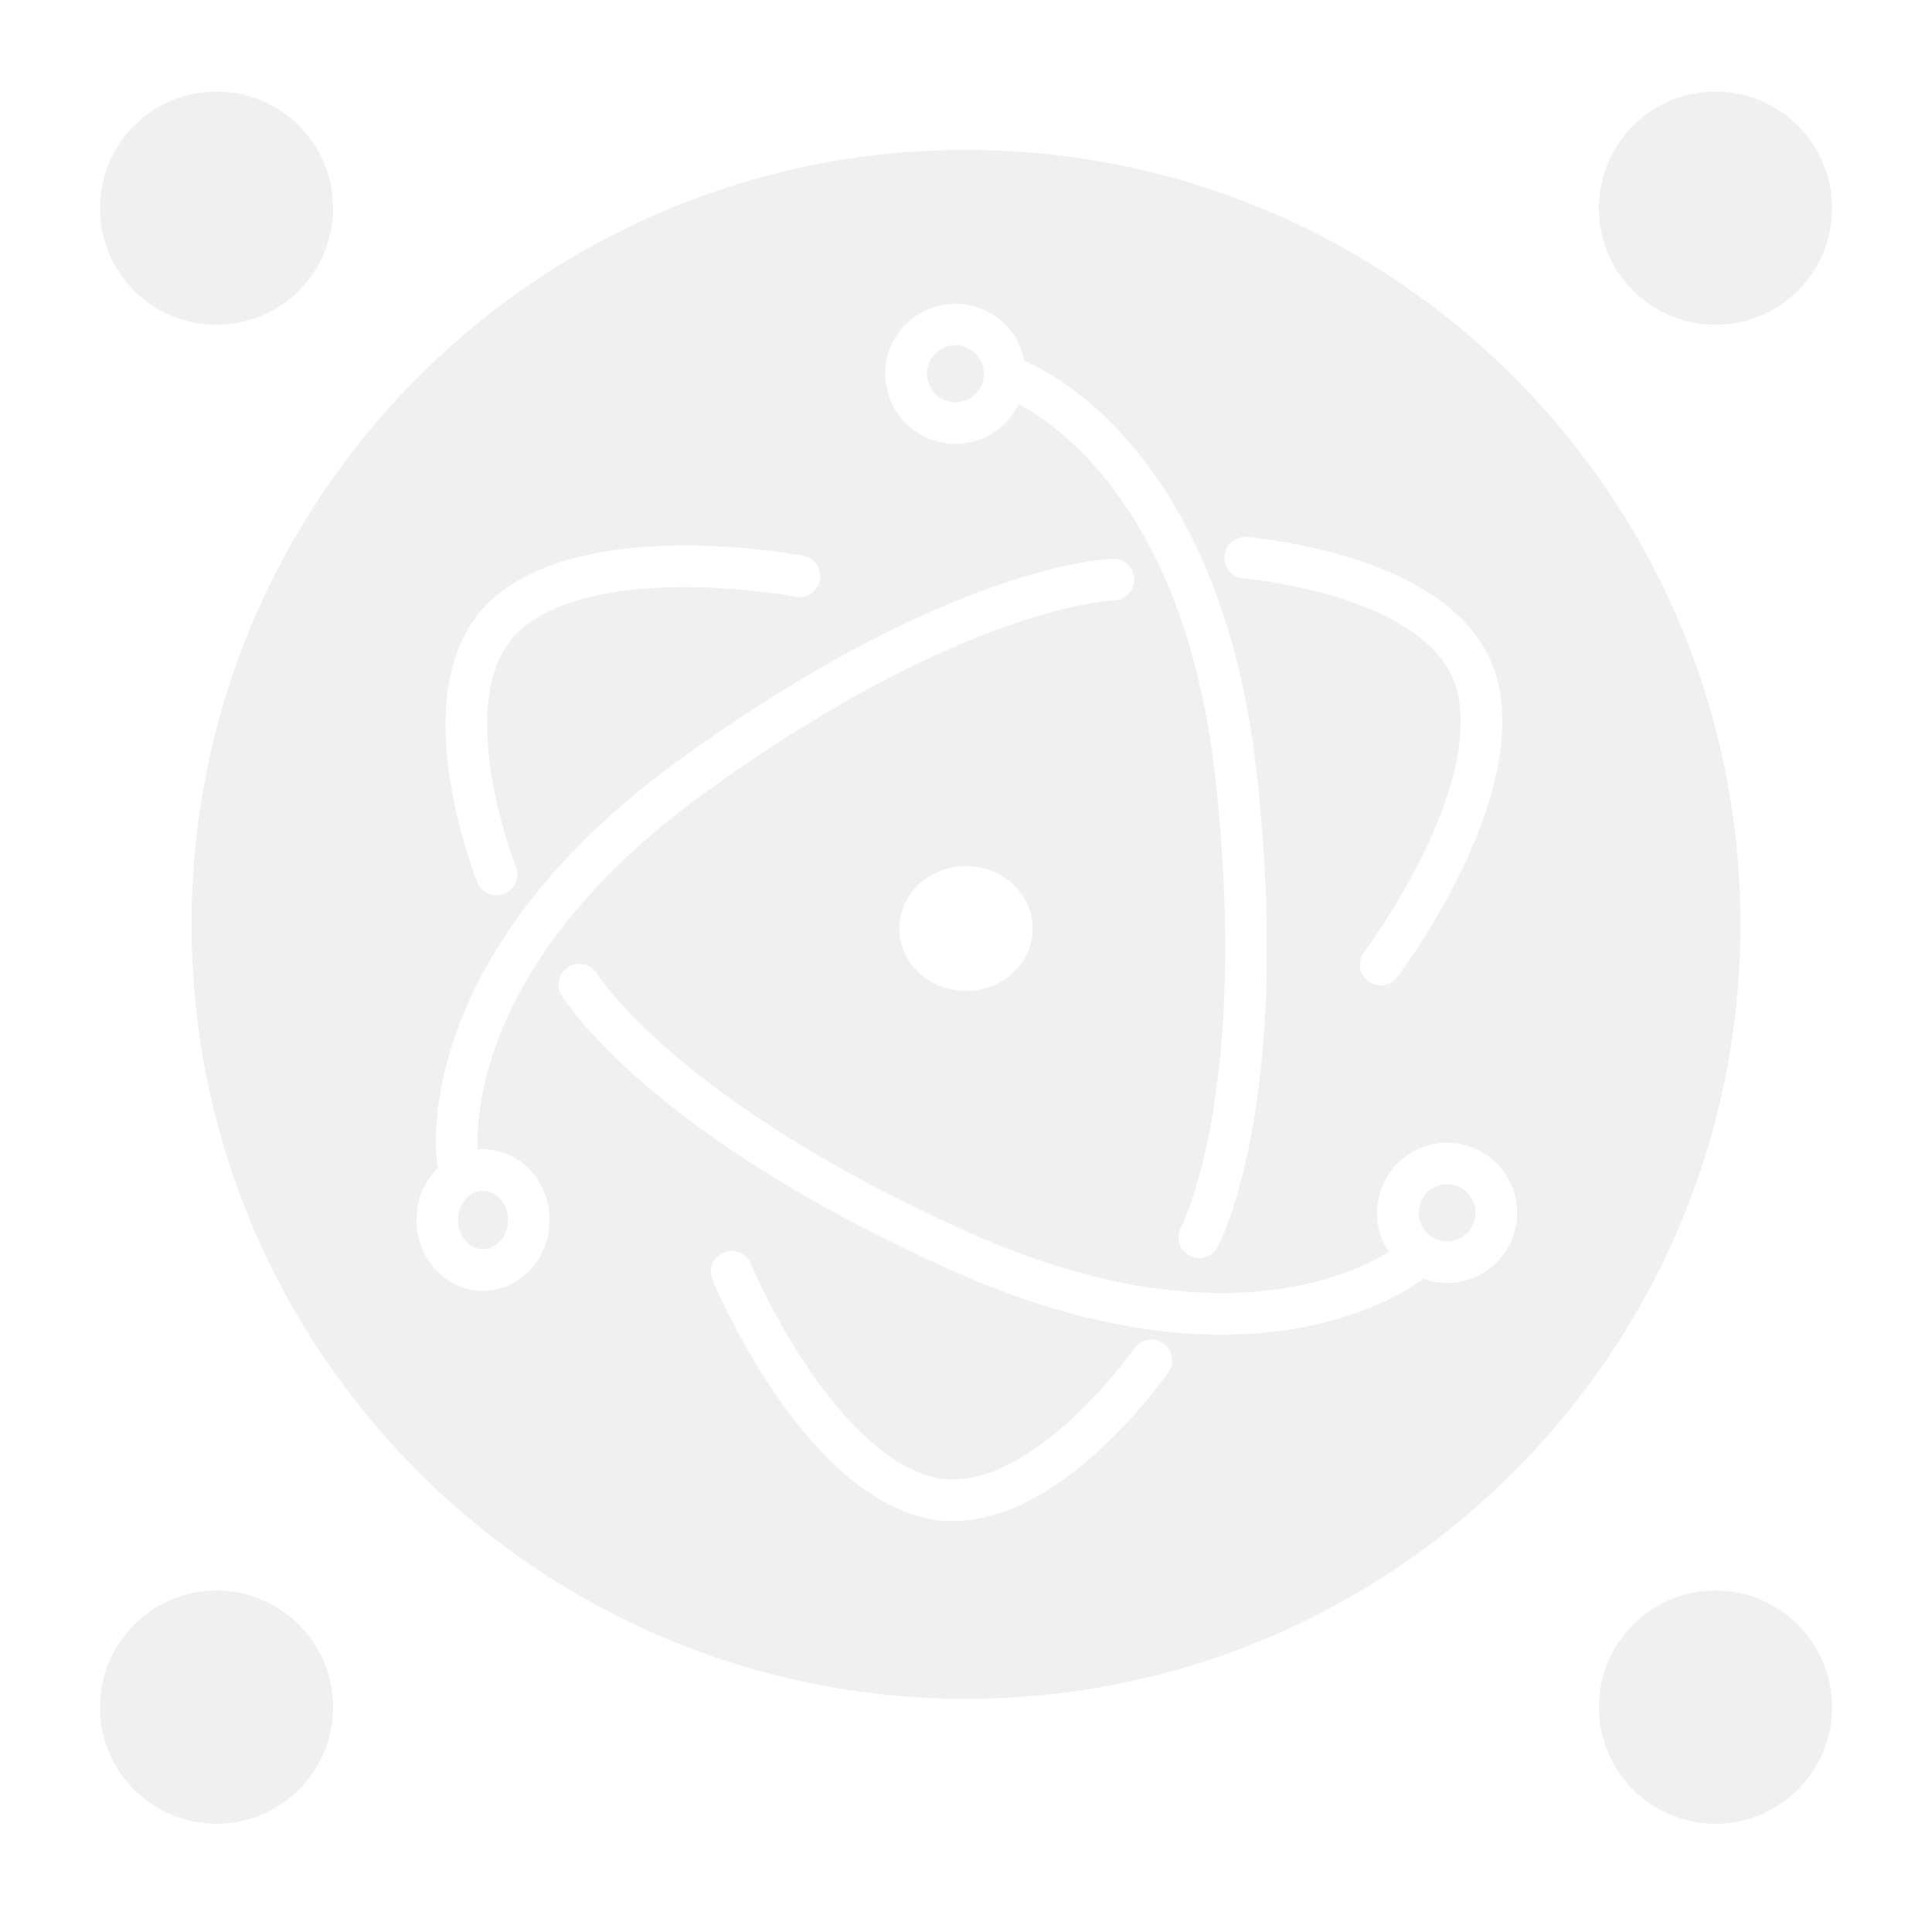
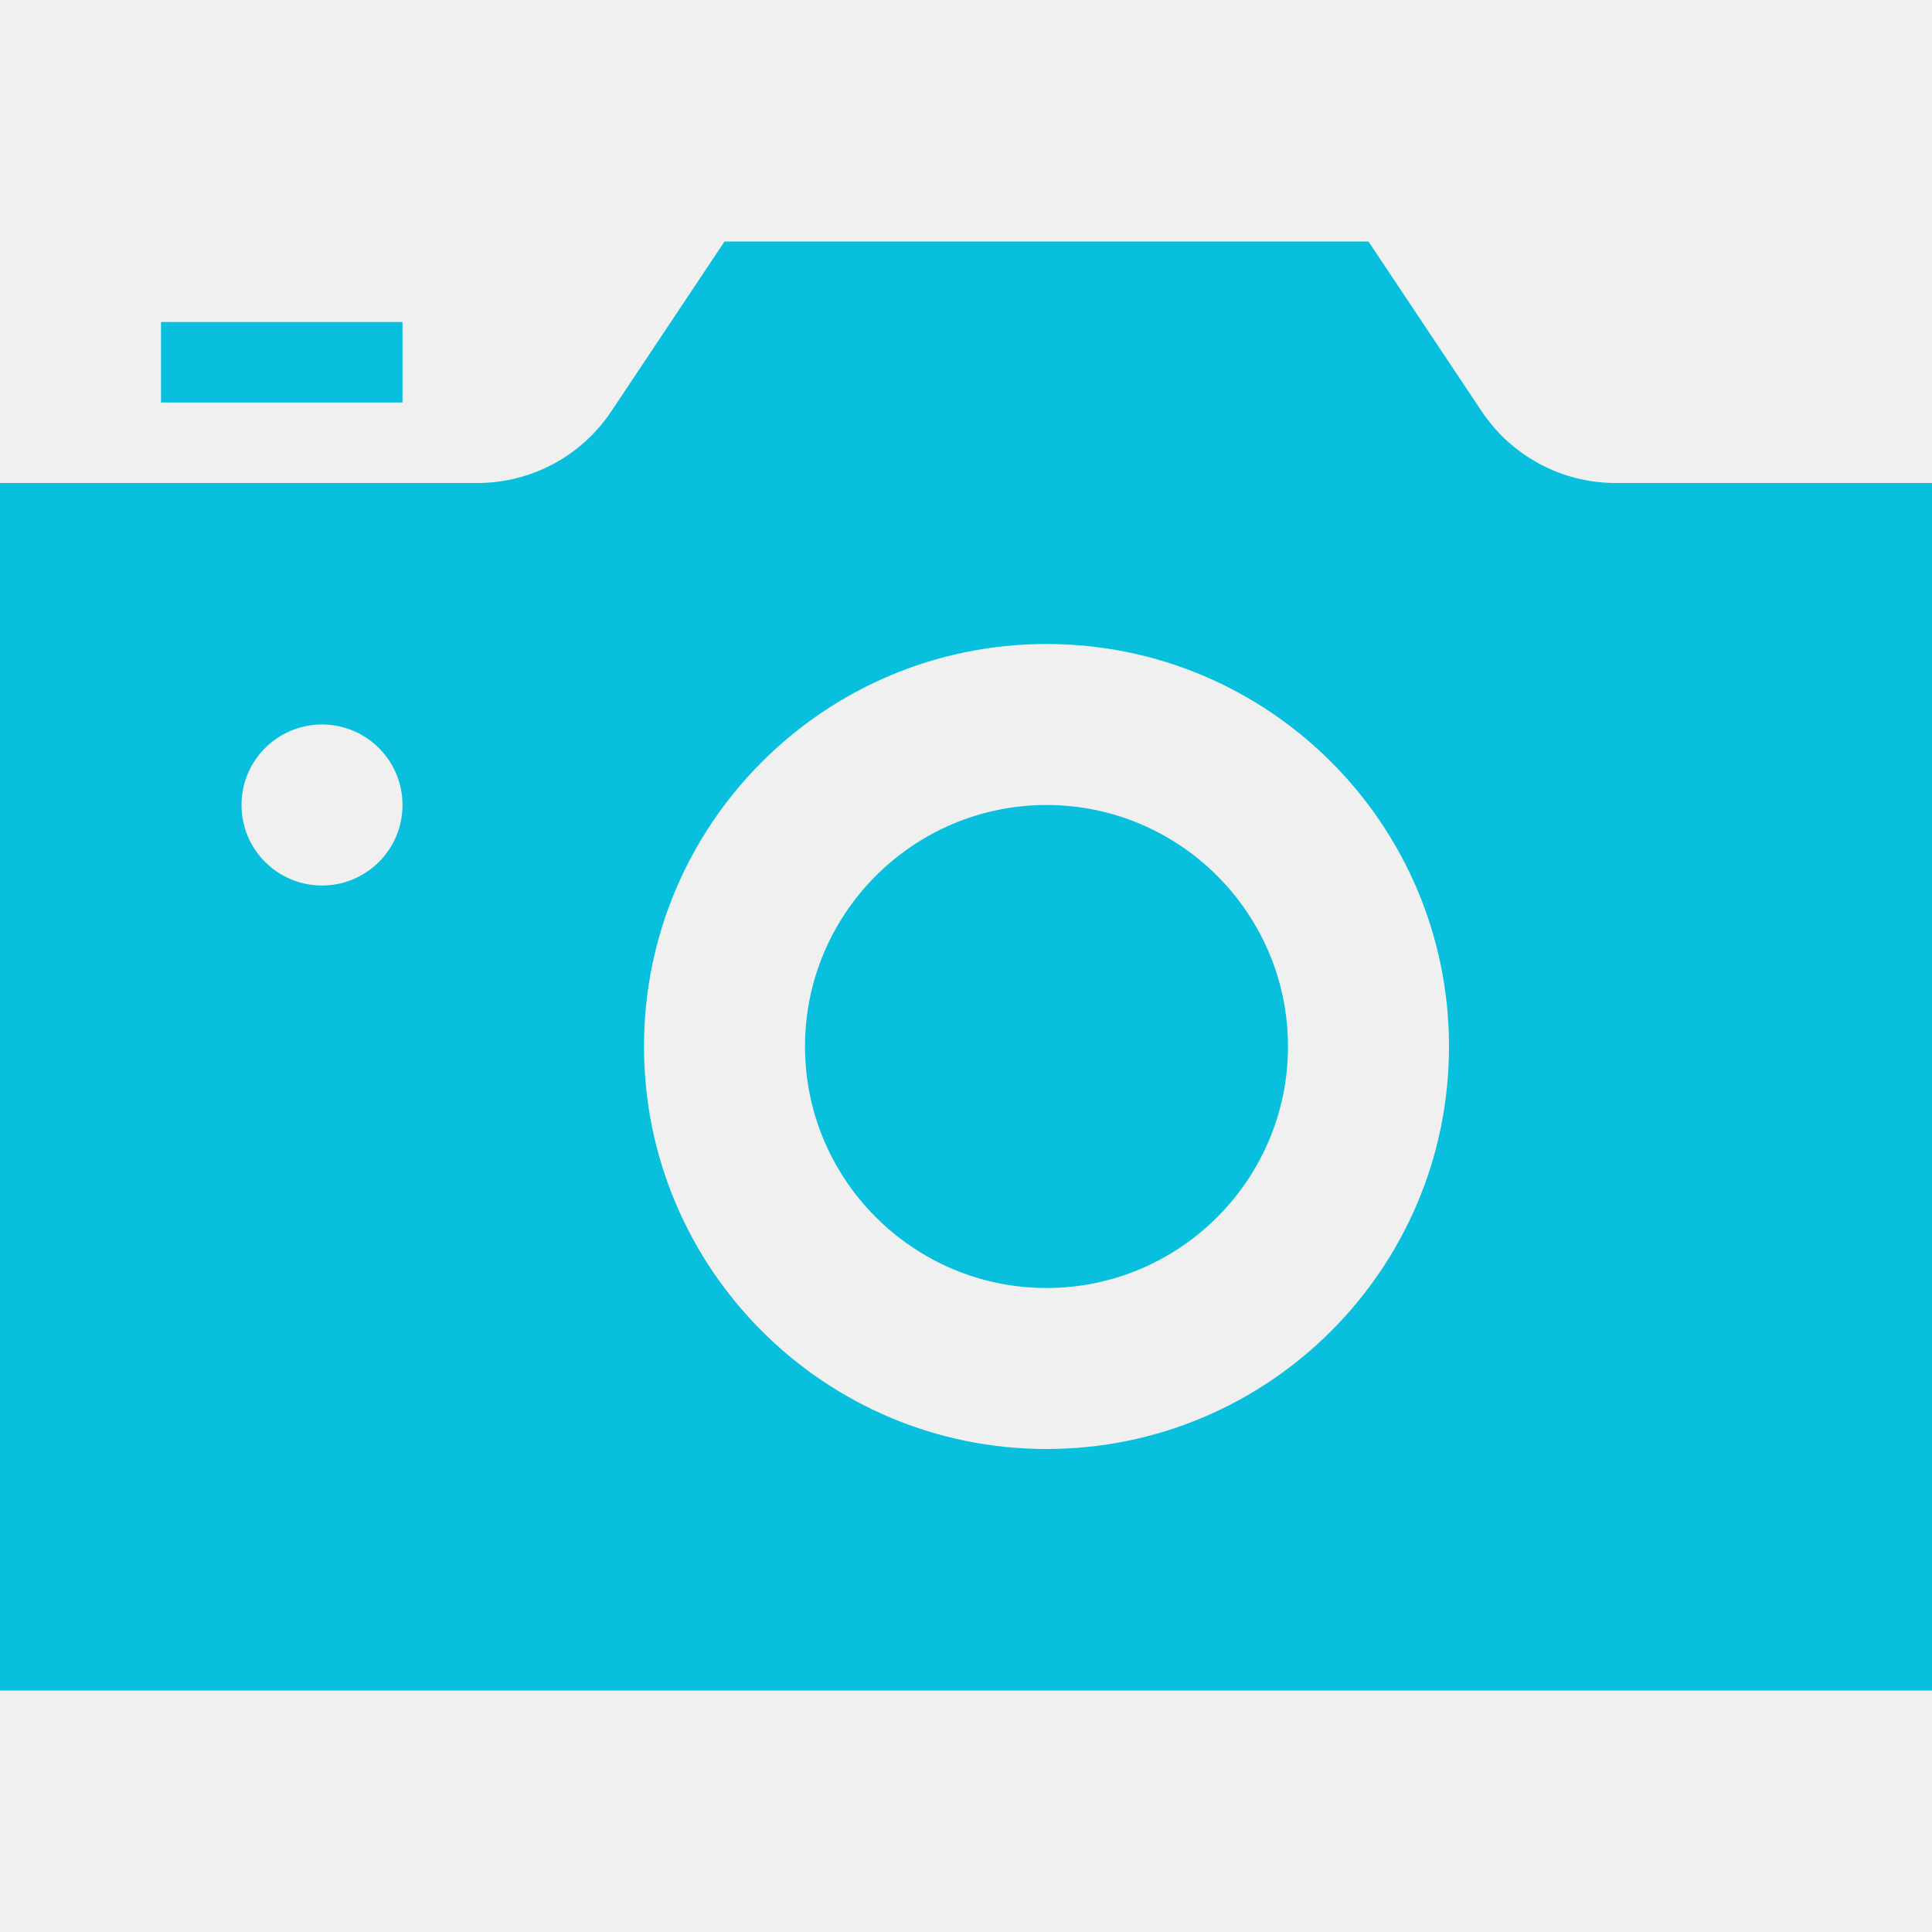
- <svg xmlns="http://www.w3.org/2000/svg" width="232" height="232" viewBox="0 0 232 232" fill="none">
-   <g filter="url(#filter0_b)">
-     <path d="M231.5 1V0.5H231H1H0.5V1V231V231.5H1H231H231.5V231V1ZM40.5 25C40.5 33.008 34.008 39.5 26 39.5C17.992 39.5 11.5 33.008 11.5 25C11.5 16.992 17.992 10.5 26 10.5C34.008 10.5 40.5 16.992 40.5 25ZM220.5 25C220.5 33.008 214.008 39.5 206 39.5C197.992 39.5 191.5 33.008 191.5 25C191.5 16.992 197.992 10.5 206 10.5C214.008 10.5 220.5 16.992 220.5 25ZM40.5 205C40.5 213.008 34.008 219.5 26 219.5C17.992 219.5 11.5 213.008 11.5 205C11.5 196.992 17.992 190.5 26 190.5C34.008 190.5 40.5 196.992 40.5 205ZM220.5 205C220.5 213.008 214.008 219.5 206 219.5C197.992 219.5 191.5 213.008 191.5 205C191.5 196.992 197.992 190.5 206 190.5C214.008 190.5 220.5 196.992 220.5 205ZM209.5 111C209.5 162.639 167.639 204.5 116 204.5C64.361 204.5 22.5 162.639 22.5 111C22.5 59.361 64.361 17.5 116 17.5C167.639 17.5 209.5 59.361 209.5 111Z" fill="white" stroke="white" />
-     <path d="M63.5 146.5C63.5 149.959 60.897 152.5 58 152.5C55.103 152.5 52.5 149.959 52.5 146.5C52.5 143.041 55.103 140.5 58 140.5C60.897 140.5 63.5 143.041 63.5 146.5Z" stroke="white" stroke-width="5" />
-     <path d="M54.986 139.466C54.986 139.466 51.197 116.315 83.187 93.165C115.178 70.014 133.698 69.593 133.698 69.593" stroke="white" stroke-width="5" stroke-linecap="round" />
-     <path d="M178.902 142.686C177.27 139.853 173.652 138.88 170.819 140.512C167.987 142.144 167.014 145.762 168.646 148.595C170.277 151.427 173.896 152.4 176.728 150.768C179.561 149.137 180.534 145.518 178.902 142.686Z" stroke="white" stroke-width="5" />
-     <path d="M169.409 151.555C169.409 151.555 151.24 166.394 115.211 150.232C79.182 134.07 69.572 118.232 69.572 118.232" stroke="white" stroke-width="5" stroke-linecap="round" />
-     <path d="M109.577 41.971C107.966 44.814 108.964 48.426 111.808 50.038C114.651 51.65 118.263 50.651 119.875 47.807C121.487 44.964 120.488 41.352 117.645 39.74C114.801 38.129 111.189 39.127 109.577 41.971Z" stroke="white" stroke-width="5" />
-     <path d="M122.038 45.647C122.038 45.647 144.047 53.767 148.412 93.013C152.778 132.259 144.012 148.579 144.012 148.579" stroke="white" stroke-width="5" stroke-linecap="round" />
-     <path d="M59.633 105C59.633 105 50.437 82.104 61.305 73.362C72.174 64.619 96 69.199 96 69.199" stroke="white" stroke-width="5" stroke-linecap="round" />
-     <path d="M149.532 66.978C149.532 66.978 174.391 68.913 177.477 82.638C180.564 96.363 165.799 115.833 165.799 115.833" stroke="white" stroke-width="5" stroke-linecap="round" />
-     <path d="M138.248 163.363C138.248 163.363 124.023 183.841 110.618 179.573C97.213 175.305 87.866 152.728 87.866 152.728" stroke="white" stroke-width="5" stroke-linecap="round" />
-     <path d="M116 119C120.418 119 124 115.642 124 111.5C124 107.358 120.418 104 116 104C111.582 104 108 107.358 108 111.5C108 115.642 111.582 119 116 119Z" fill="white" />
-   </g>
-   <defs>
-     <filter id="filter0_b" x="-4" y="-4" width="240" height="240" filterUnits="userSpaceOnUse" color-interpolation-filters="sRGB">
-       <feFlood flood-opacity="0" result="BackgroundImageFix" />
-       <feGaussianBlur in="BackgroundImage" stdDeviation="2" />
-       <feComposite in2="SourceAlpha" operator="in" result="effect1_backgroundBlur" />
-       <feBlend mode="normal" in="SourceGraphic" in2="effect1_backgroundBlur" result="shape" />
-     </filter>
-   </defs>
+ <svg xmlns="http://www.w3.org/2000/svg" width="24" height="24" viewBox="0 0 24 24">
+   <path d="M5 5h-3v-1h3v1zm8 5c-1.654 0-3 1.346-3 3s1.346 3 3 3 3-1.346 3-3-1.346-3-3-3zm11-4v15h-24v-15h5.93c.669 0 1.293-.334 1.664-.891l1.406-2.109h8l1.406 2.109c.371.557.995.891 1.664.891h3.93zm-19 4c0-.552-.447-1-1-1-.553 0-1 .448-1 1s.447 1 1 1c.553 0 1-.448 1-1zm13 3c0-2.761-2.239-5-5-5s-5 2.239-5 5 2.239 5 5 5 5-2.239 5-5z" fill="#08C0DD" />
</svg>
